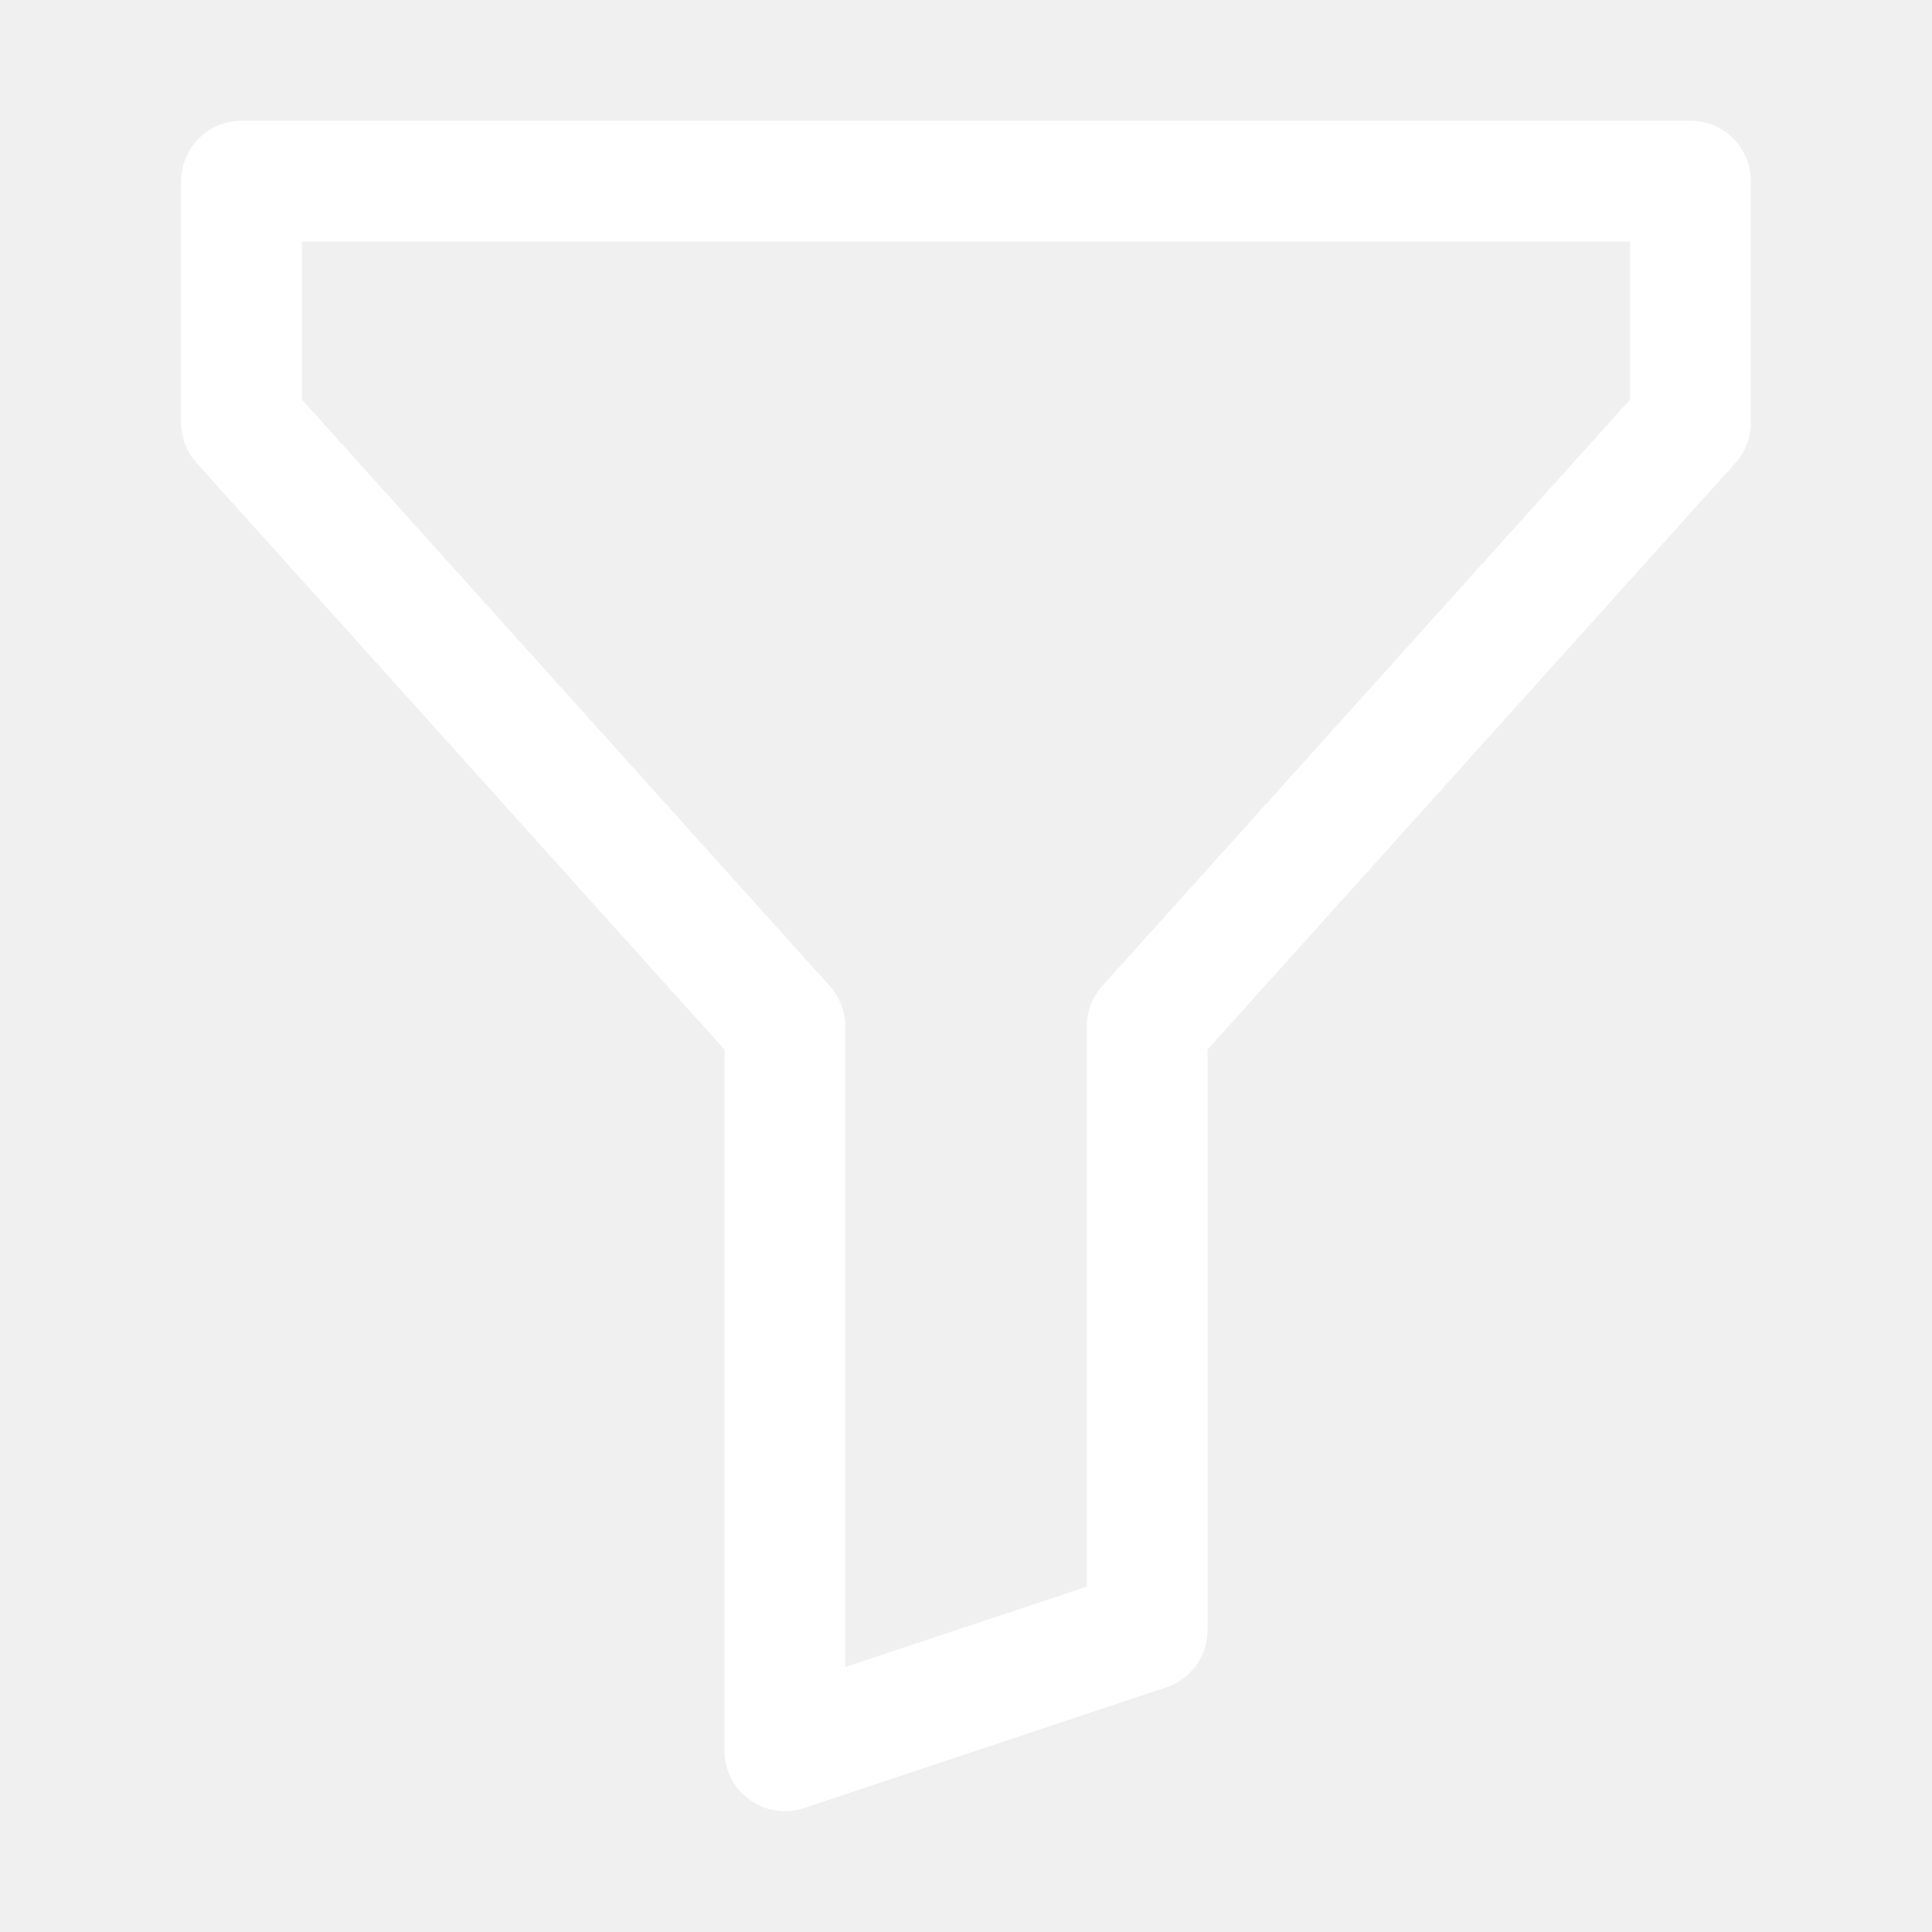
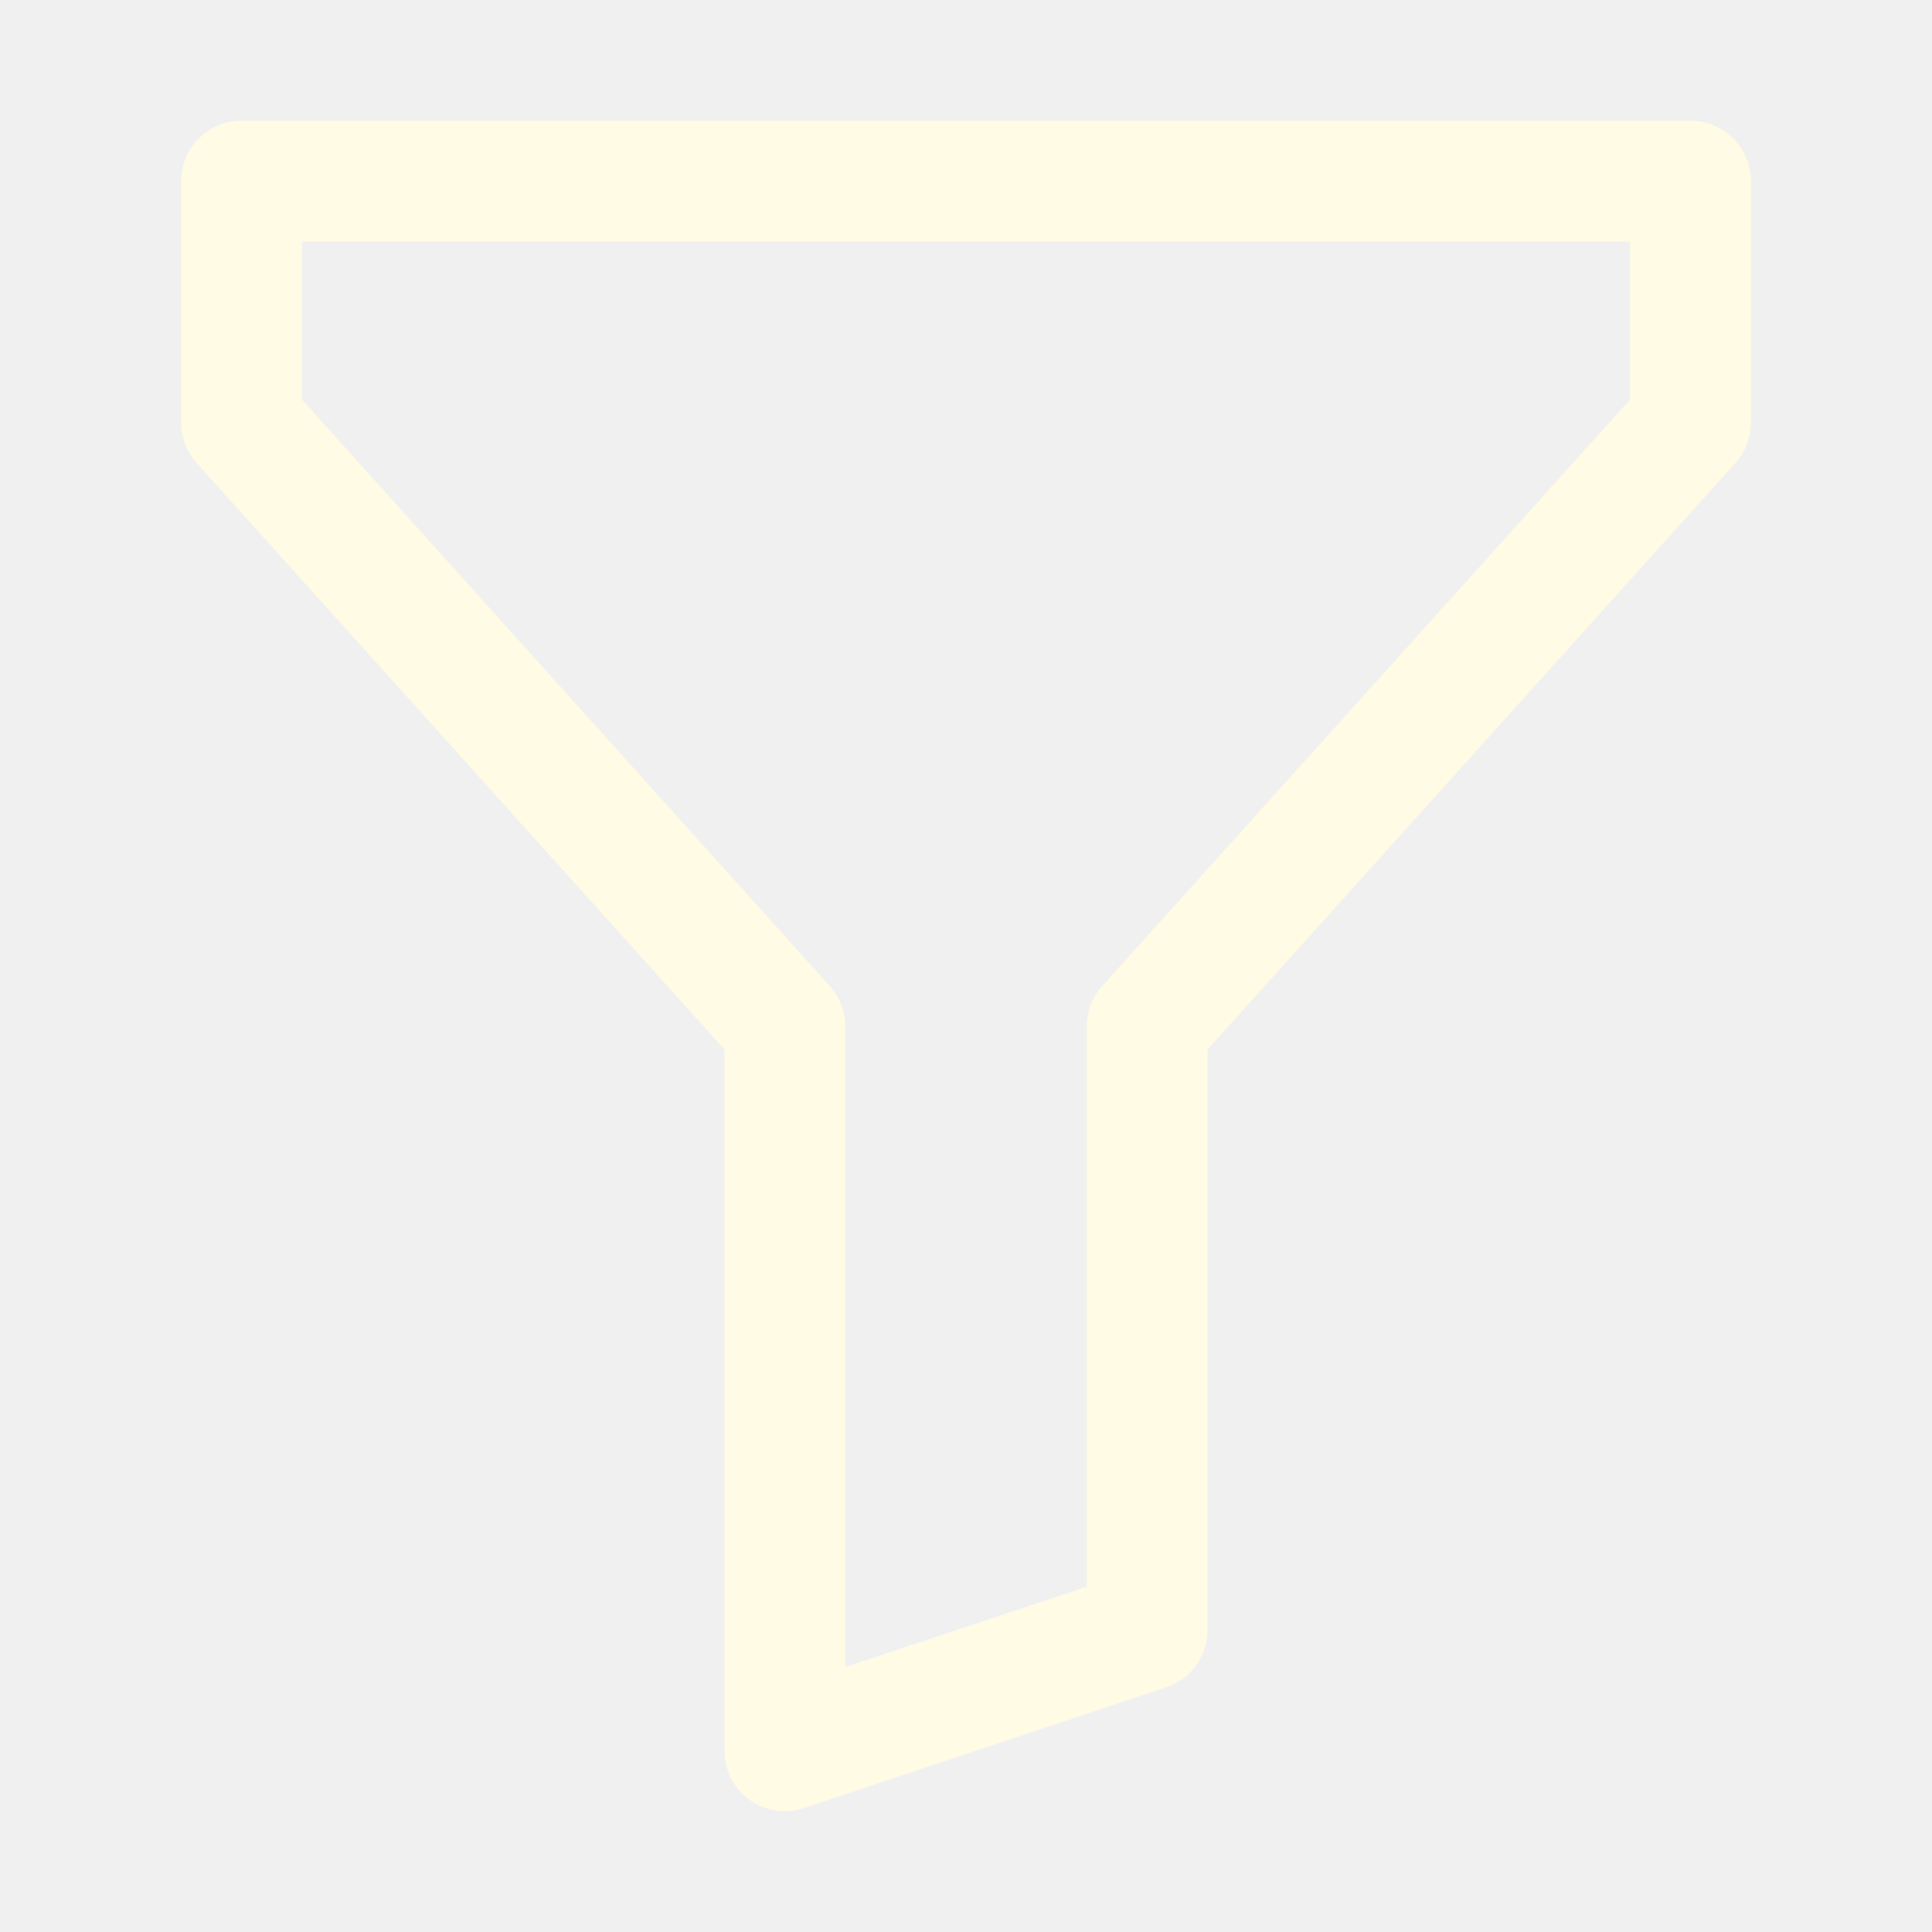
<svg xmlns="http://www.w3.org/2000/svg" width="16" height="16" class="bi bi-funnel" fill="currentColor">
  <g>
-     <path fill="#ffffff" id="svg_1" d="m1.5,1.5a0.5,0.5 0 0 1 0.5,-0.5l12,0a0.5,0.5 0 0 1 0.5,0.5l0,2a0.5,0.5 0 0 1 -0.128,0.334l-4.372,4.858l0,4.808a0.5,0.5 0 0 1 -0.342,0.474l-3,1a0.5,0.5 0 0 1 -0.658,-0.474l0,-5.808l-4.372,-4.858a0.5,0.5 0 0 1 -0.128,-0.334l0,-2zm1,0.5l0,1.308l4.372,4.858a0.5,0.5 0 0 1 0.128,0.334l0,5.306l2,-0.666l0,-4.64a0.5,0.5 0 0 1 0.128,-0.334l4.372,-4.858l0,-1.308l-11,0z" />
+     <path fill="#FFFBE4" id="svg_1" d="m1.5,1.5a0.5,0.5 0 0 1 0.5,-0.5l12,0a0.5,0.5 0 0 1 0.5,0.5l0,2a0.5,0.5 0 0 1 -0.128,0.334l-4.372,4.858l0,4.808a0.5,0.5 0 0 1 -0.342,0.474l-3,1a0.5,0.5 0 0 1 -0.658,-0.474l0,-5.808l-4.372,-4.858a0.5,0.5 0 0 1 -0.128,-0.334l0,-2zm1,0.5l0,1.308l4.372,4.858a0.5,0.5 0 0 1 0.128,0.334l0,5.306l2,-0.666l0,-4.64a0.5,0.5 0 0 1 0.128,-0.334l4.372,-4.858l0,-1.308l-11,0z" />
  </g>
</svg>
